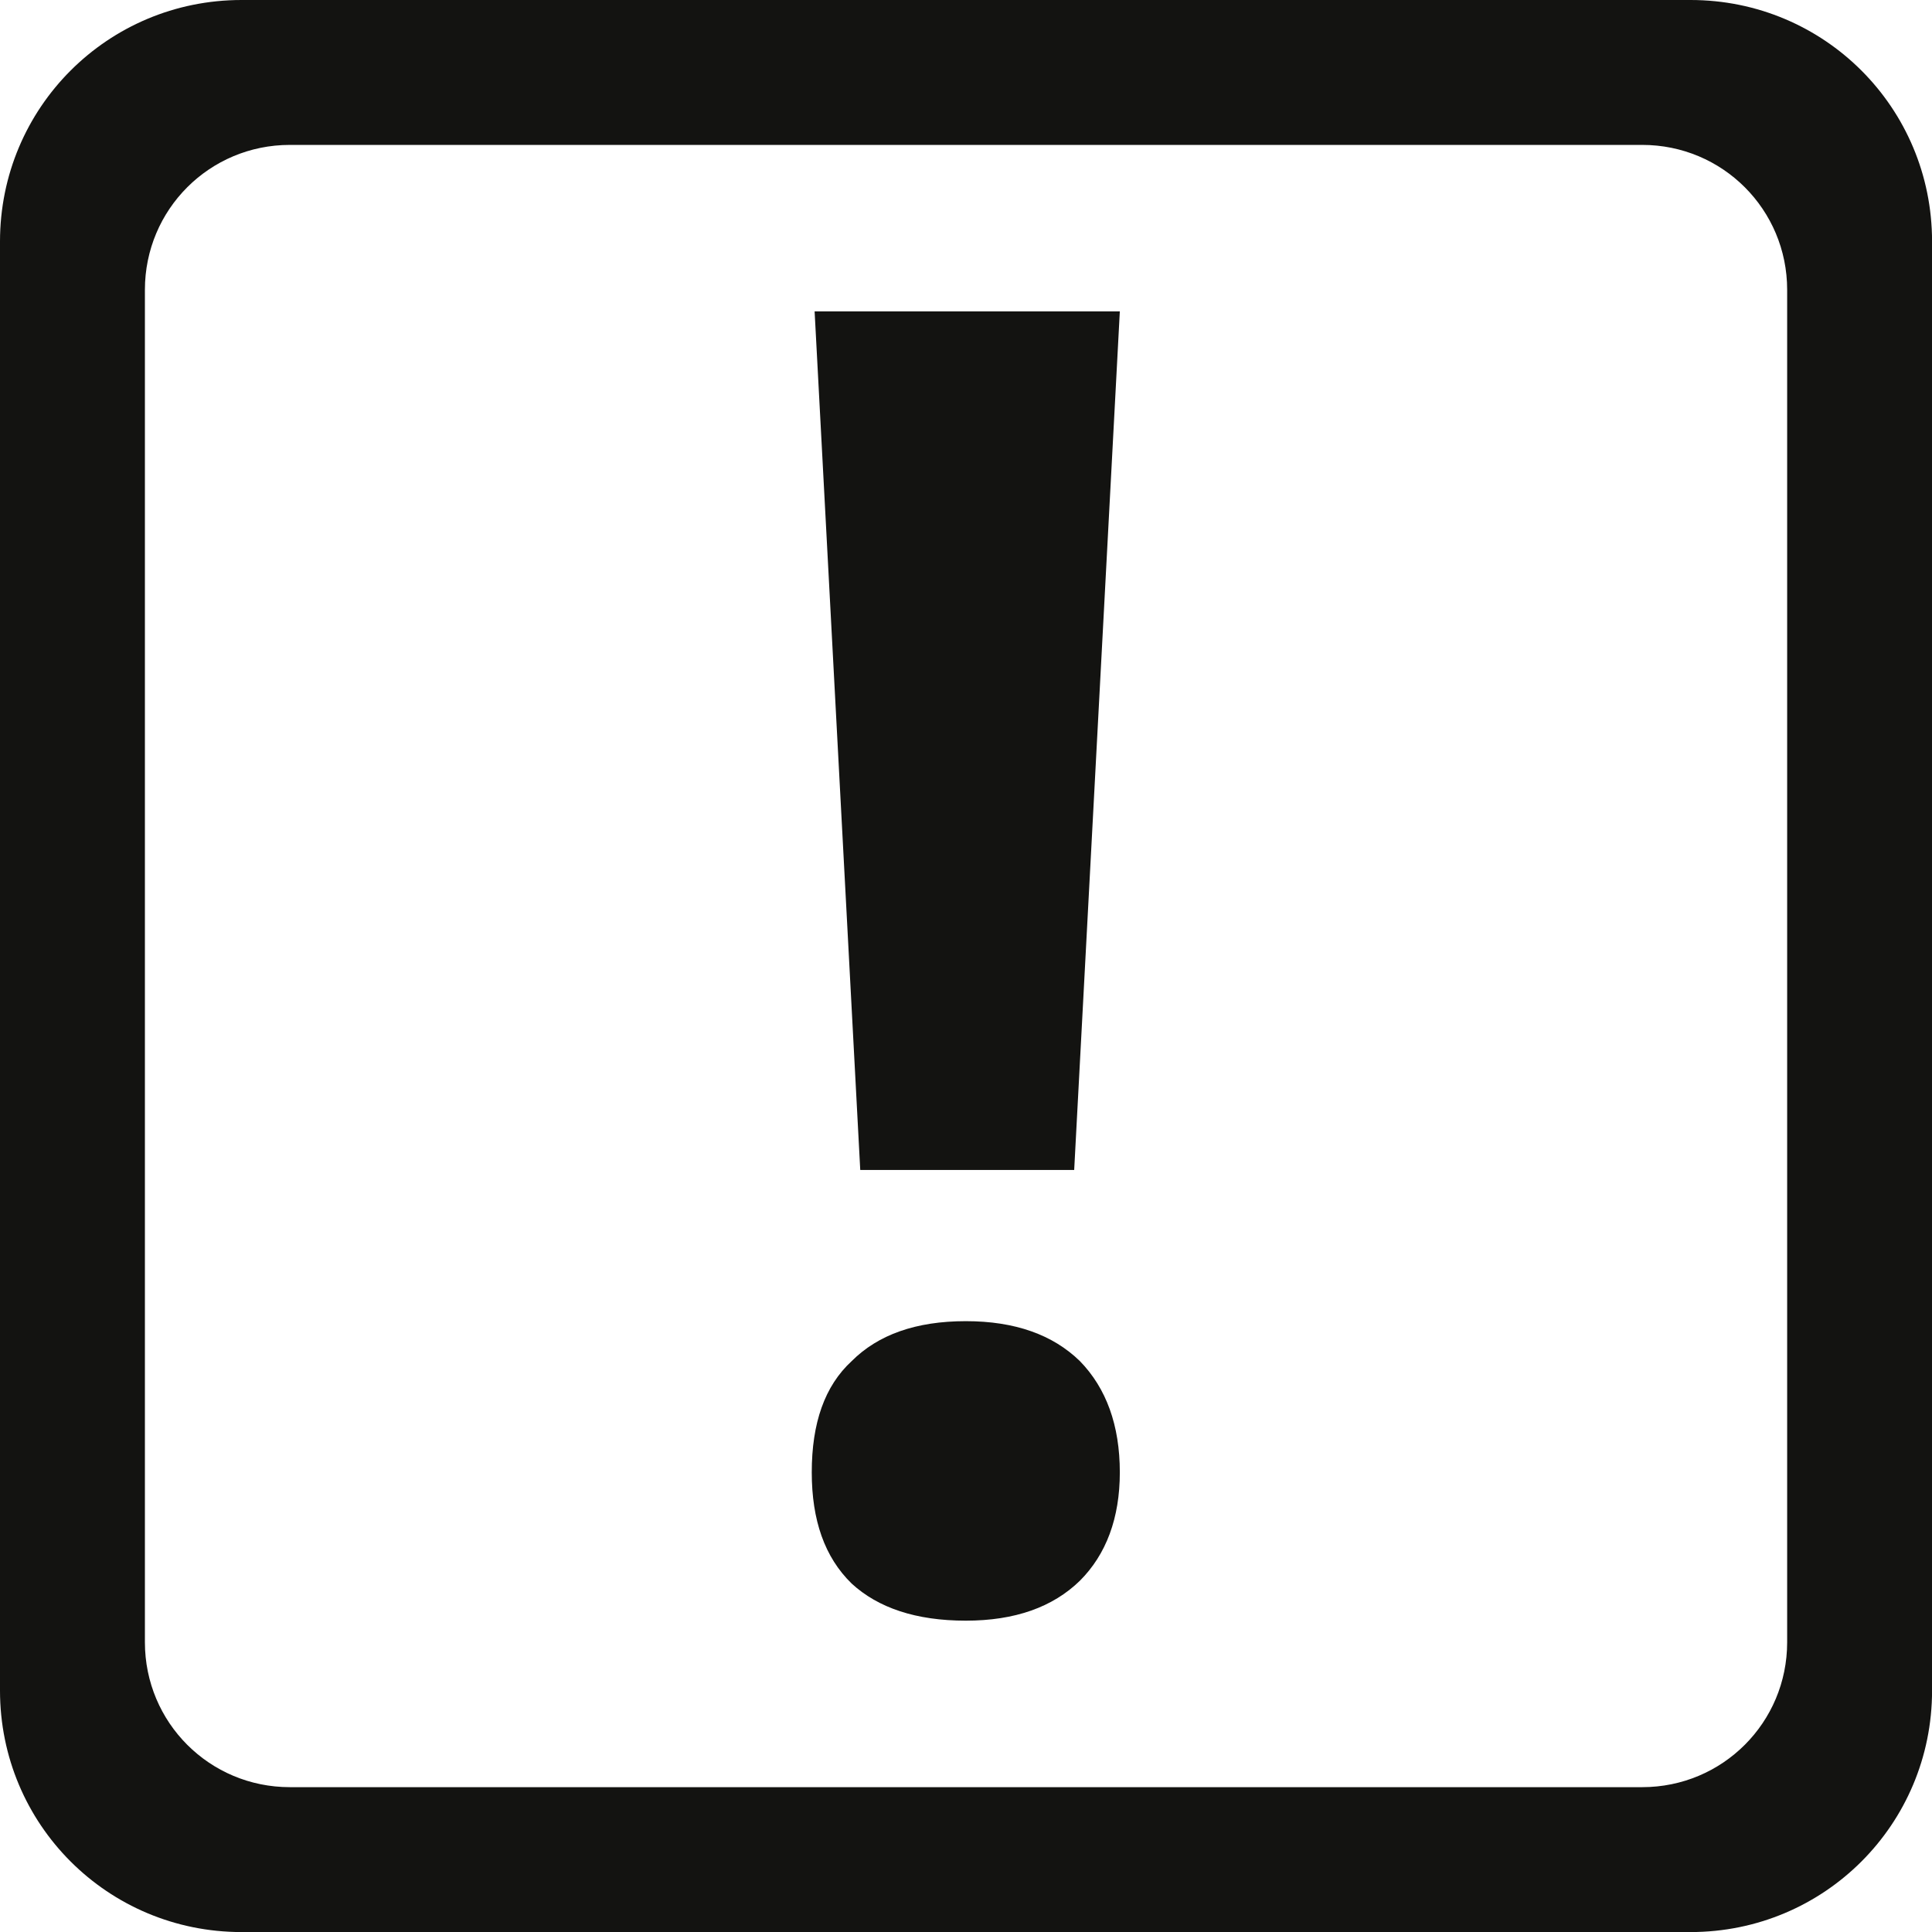
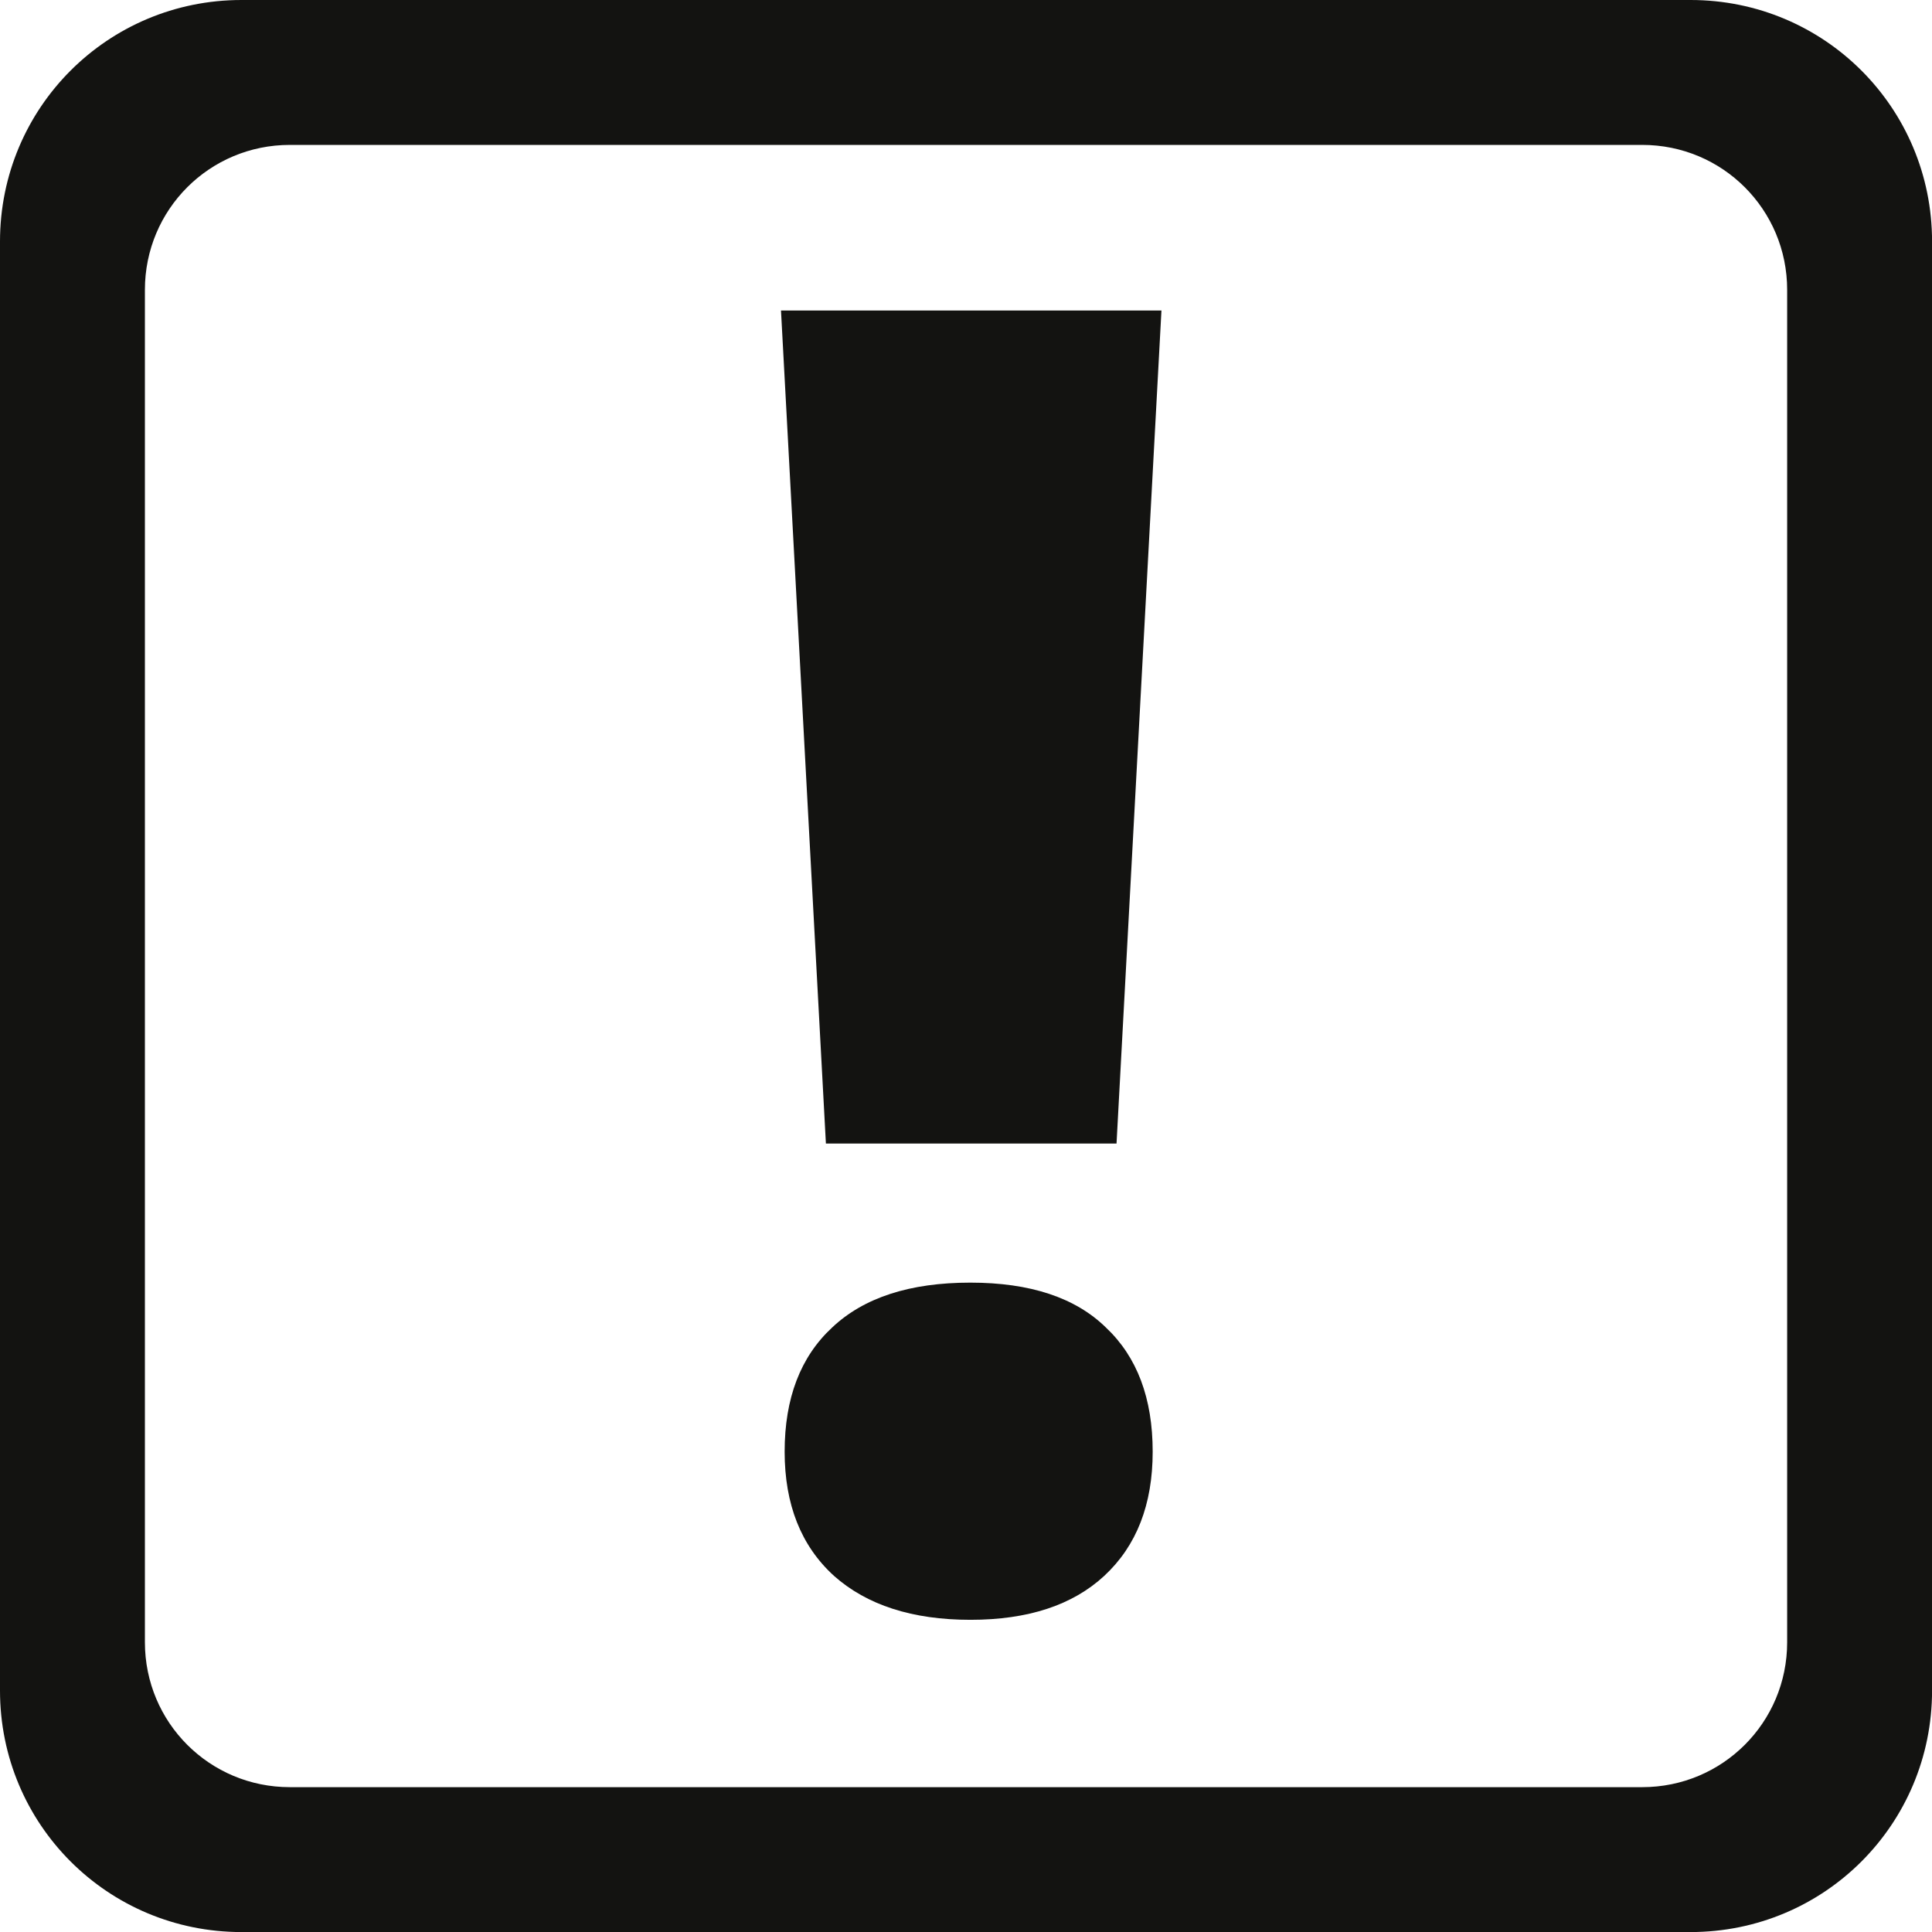
<svg xmlns="http://www.w3.org/2000/svg" width="40" height="40" viewBox="0 0 10.583 10.583" version="1.1" id="svg8">
  <defs id="defs2" />
  <g id="layer1" transform="translate(-33.07292,-25.80208)">
-     <text xml:space="preserve" style="font-style:normal;font-variant:normal;font-weight:normal;font-stretch:normal;font-size:10.583px;line-height:1.25;font-family:Pacifico;-inkscape-font-specification:'Pacifico, Normal';font-variant-ligatures:normal;font-variant-caps:normal;font-variant-numeric:normal;font-feature-settings:normal;text-align:start;letter-spacing:0px;word-spacing:0px;writing-mode:lr-tb;text-anchor:start;fill:#131311;fill-opacity:1;stroke:none;stroke-width:0.265" x="36.956" y="34.554" id="text4509">
-       <tspan id="tspan4507" x="36.956" y="34.554" style="font-style:normal;font-variant:normal;font-weight:bold;font-stretch:normal;font-size:9.878px;font-family:'Open Sans';-inkscape-font-specification:'Open Sans Bold';fill:#131311;fill-opacity:1;stroke-width:0.265">!</tspan>
-     </text>
+     <g aria-label="!" style="font-style:normal;font-variant:normal;font-weight:normal;font-stretch:normal;font-size:10.583px;line-height:1.25;font-family:Pacifico;-inkscape-font-specification:'Pacifico, Normal';font-variant-ligatures:normal;font-variant-caps:normal;font-variant-numeric:normal;font-feature-settings:normal;text-align:start;letter-spacing:0px;word-spacing:0px;writing-mode:lr-tb;text-anchor:start;fill:#131311;fill-opacity:1;stroke:none;stroke-width:0.265" id="text4509">
+       <path d="m 39.189,32.066 h -1.592 l -0.246,-4.563 h 2.084 z m -1.818,1.688 q 0,-0.439 0.26,-0.68 0.26,-0.246 0.757,-0.246 0.492,0 0.743,0.246 0.256,0.241 0.256,0.68 0,0.434 -0.265,0.68 -0.26,0.241 -0.733,0.241 -0.477,0 -0.748,-0.241 -0.27,-0.246 -0.27,-0.68 z" style="font-style:normal;font-variant:normal;font-weight:bold;font-stretch:normal;font-size:9.878px;font-family:'Open Sans';-inkscape-font-specification:'Open Sans Bold';fill:#131311;fill-opacity:1;stroke-width:0.265" id="path4490" />
+     </g>
    <path style="opacity:1;fill:#131311;fill-opacity:1;fill-rule:nonzero;stroke:none;stroke-width:3.78;stroke-linecap:butt;stroke-linejoin:miter;stroke-miterlimit:4;stroke-dasharray:none;stroke-dashoffset:0;stroke-opacity:1;paint-order:markers fill stroke" d="M 5 0 C 2.23 0 0 2.23 0 5 L 0 35 C 0 37.77 2.23 40 5 40 L 35 40 C 37.77 40 40 37.77 40 35 L 40 5 C 40 2.23 37.77 0 35 0 L 5 0 z M 6 3 L 34 3 C 35.662 3 37 4.338 37 6 L 37 34 C 37 35.662 35.662 37 34 37 L 6 37 C 4.338 37 3 35.662 3 34 L 3 6 C 3 4.338 4.338 3 6 3 z " transform="matrix(0.2645833,0,0,0.2645833,33.07292,25.80208)" id="rect4502" />
  </g>
</svg>
